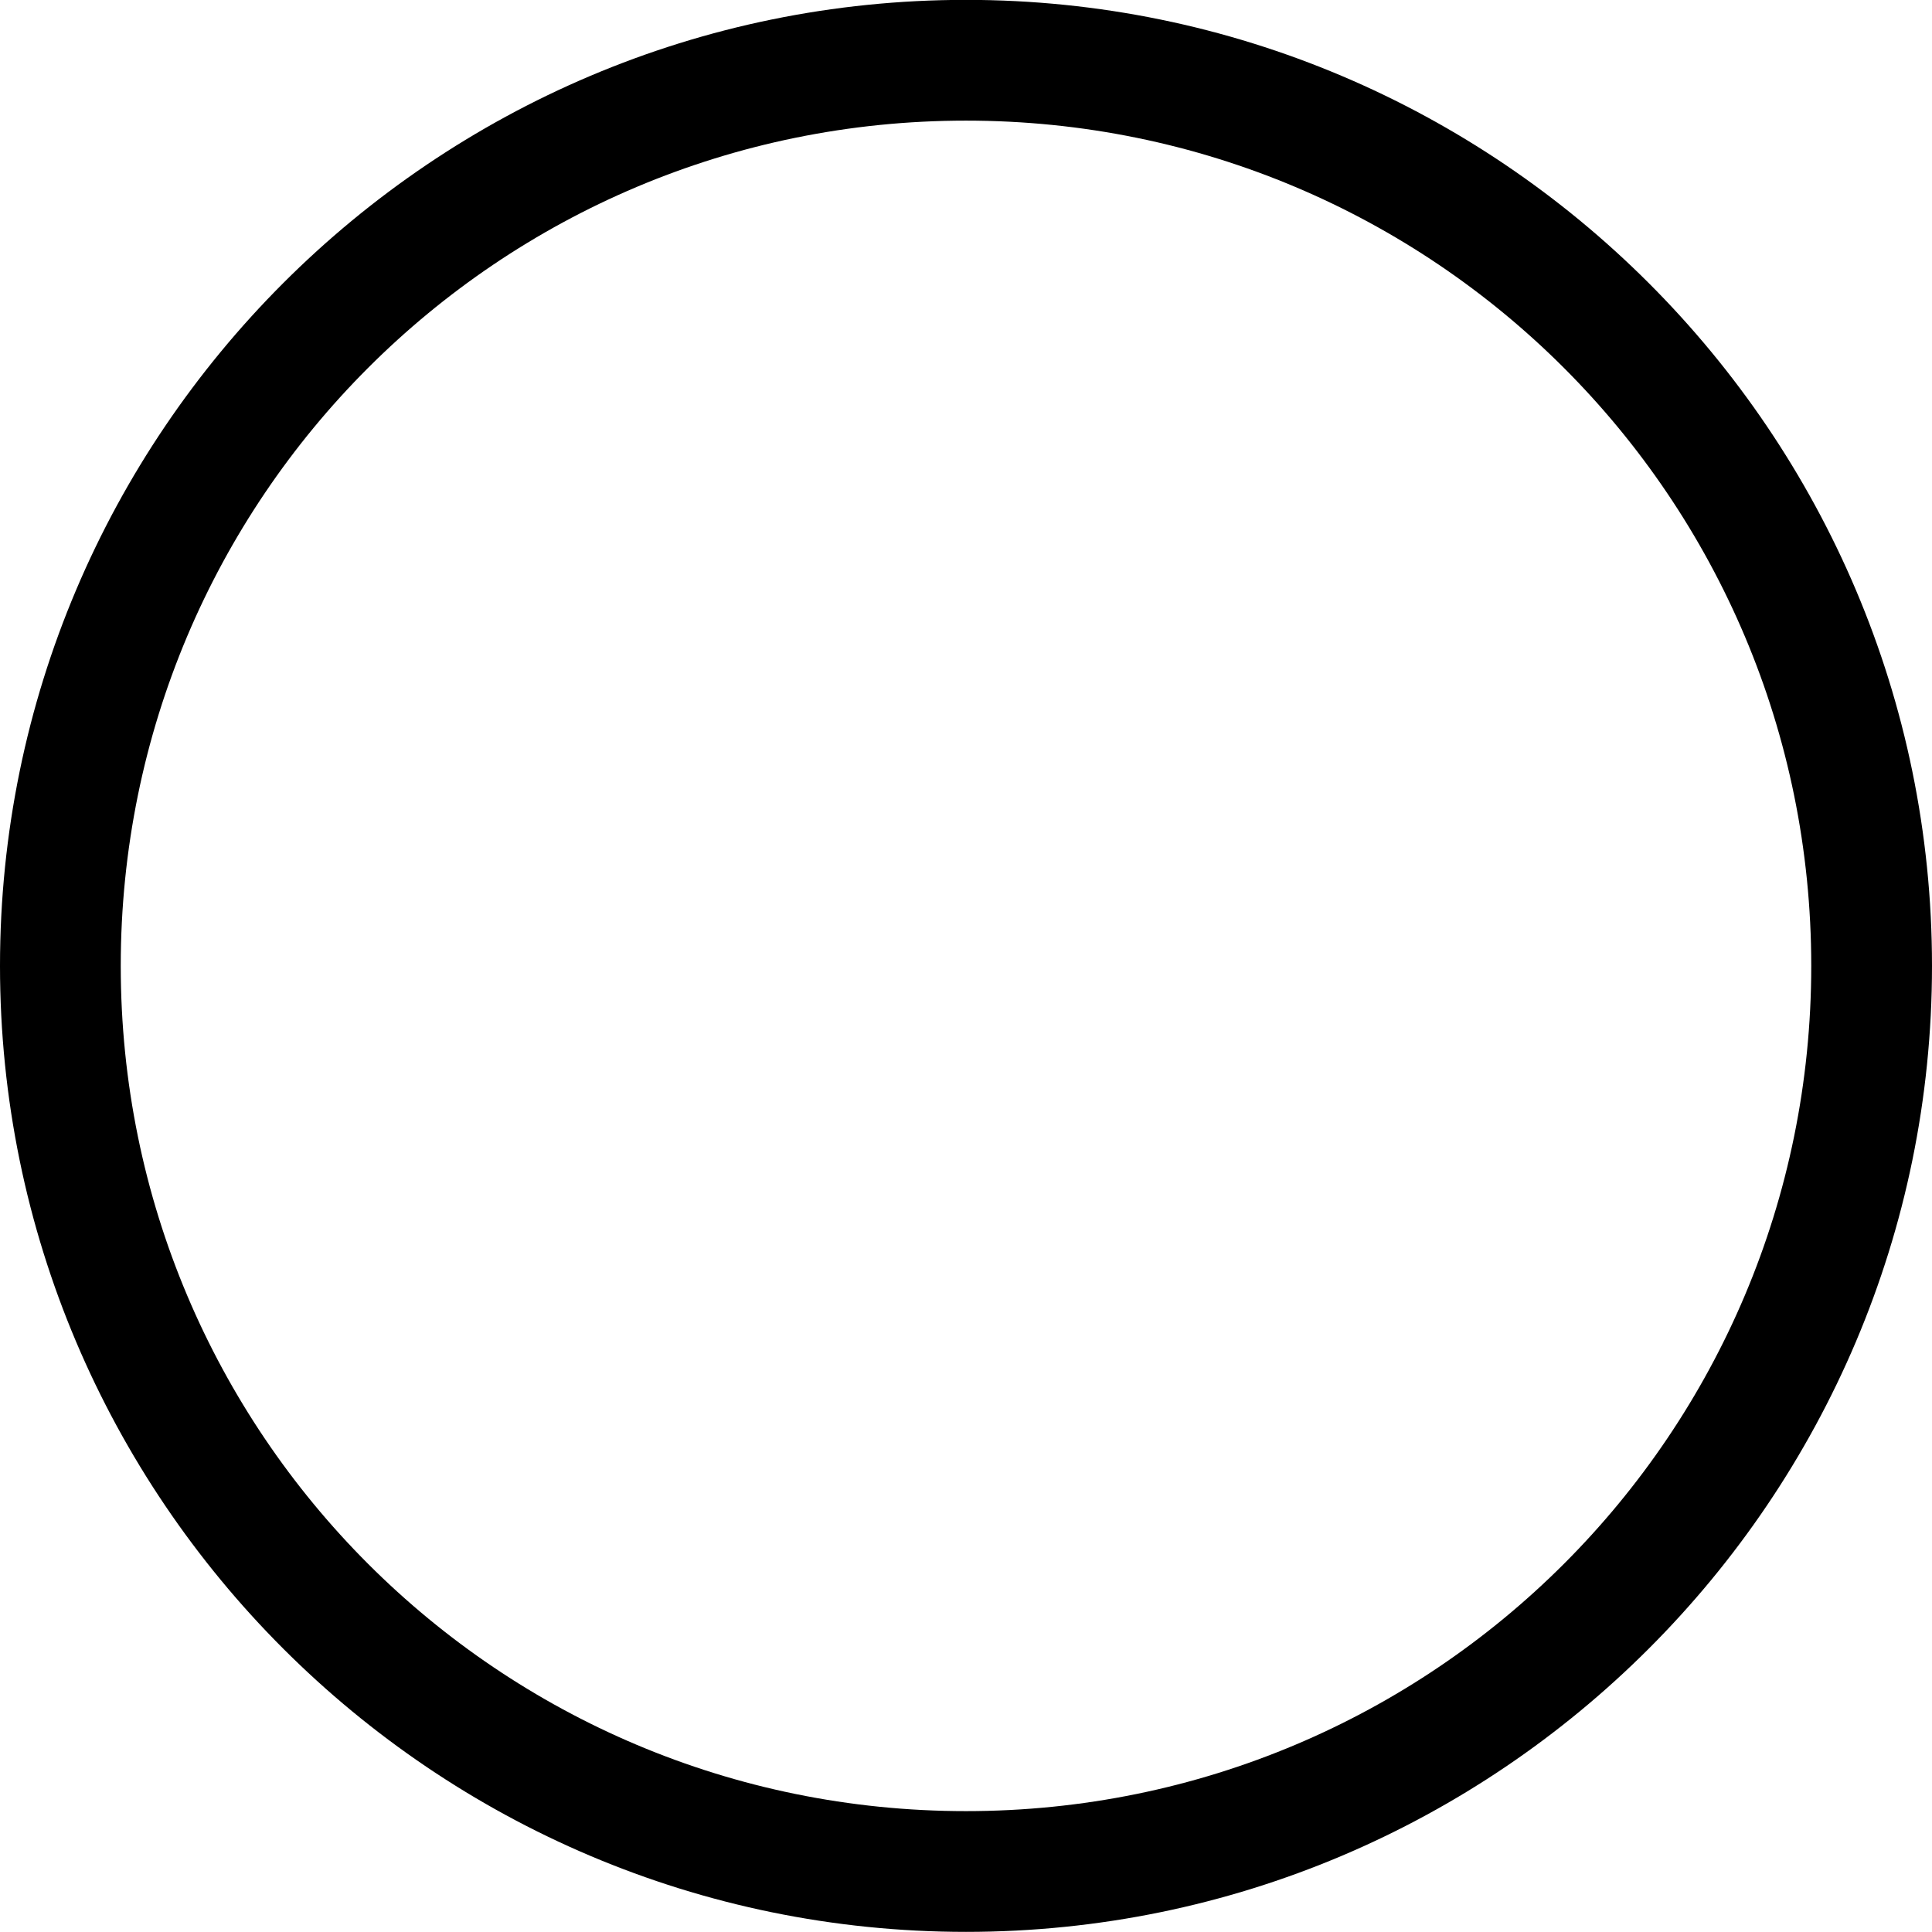
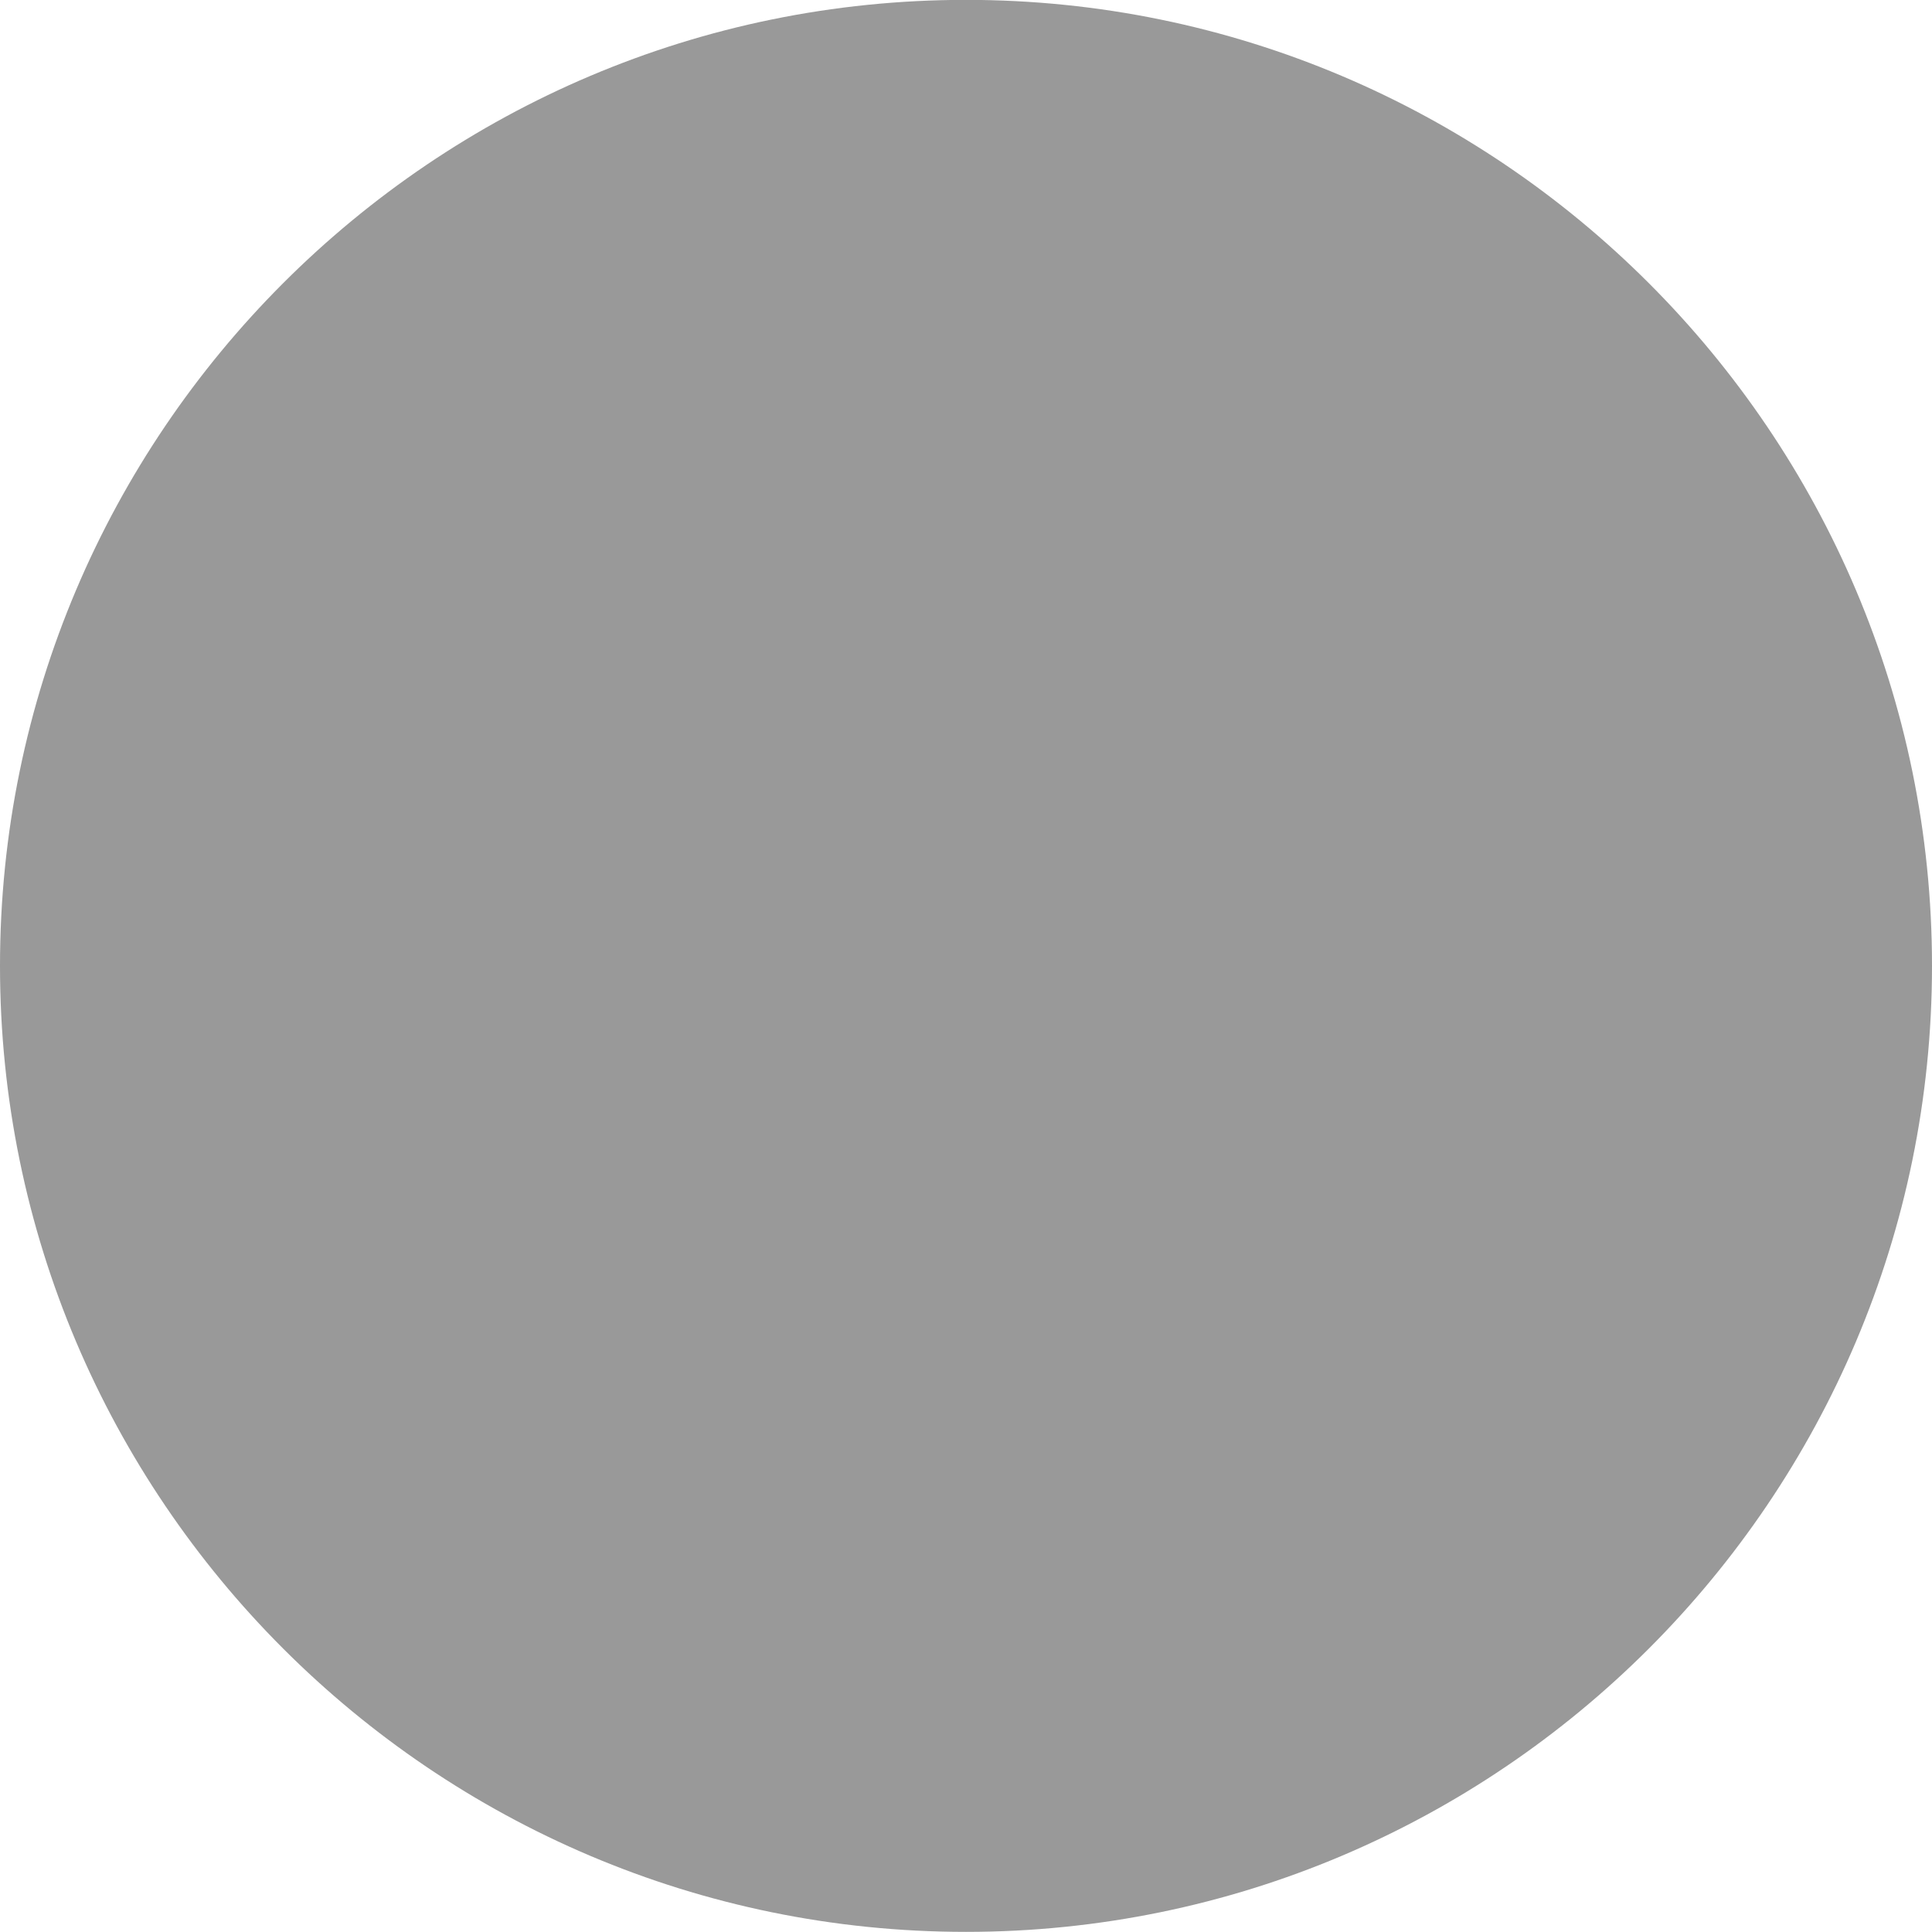
<svg xmlns="http://www.w3.org/2000/svg" width="16" height="16" viewBox="0 0 16 16" id="svg4140" version="1.1">
  <defs id="defs4142" />
  <g id="layer1" transform="translate(0,-1036.362)">
-     <path style="color:#000000;fill:#000000;stroke-linecap:round;stroke-linejoin:round;-inkscape-stroke:none" d="m 8,1036.361 c -4.412,0 -8,3.588 -8,8 0,4.412 3.588,8 8,8 4.412,0 8,-3.588 8,-8 0,-4.412 -3.588,-8 -8,-8 z m 0,1 c 3.872,0 7,3.128 7,7 0,3.872 -3.128,7 -7,7 -3.872,0 -7,-3.128 -7,-7 0,-3.872 3.128,-7 7,-7 z" id="path4690" />
+     <path style="color:#000000;fill:#999999;stroke-linecap:round;stroke-linejoin:round;-inkscape-stroke:none" d="m 8,1036.361 c -4.412,0 -8,3.588 -8,8 0,4.412 3.588,8 8,8 4.412,0 8,-3.588 8,-8 0,-4.412 -3.588,-8 -8,-8 z" id="path4690" />
  </g>
</svg>
